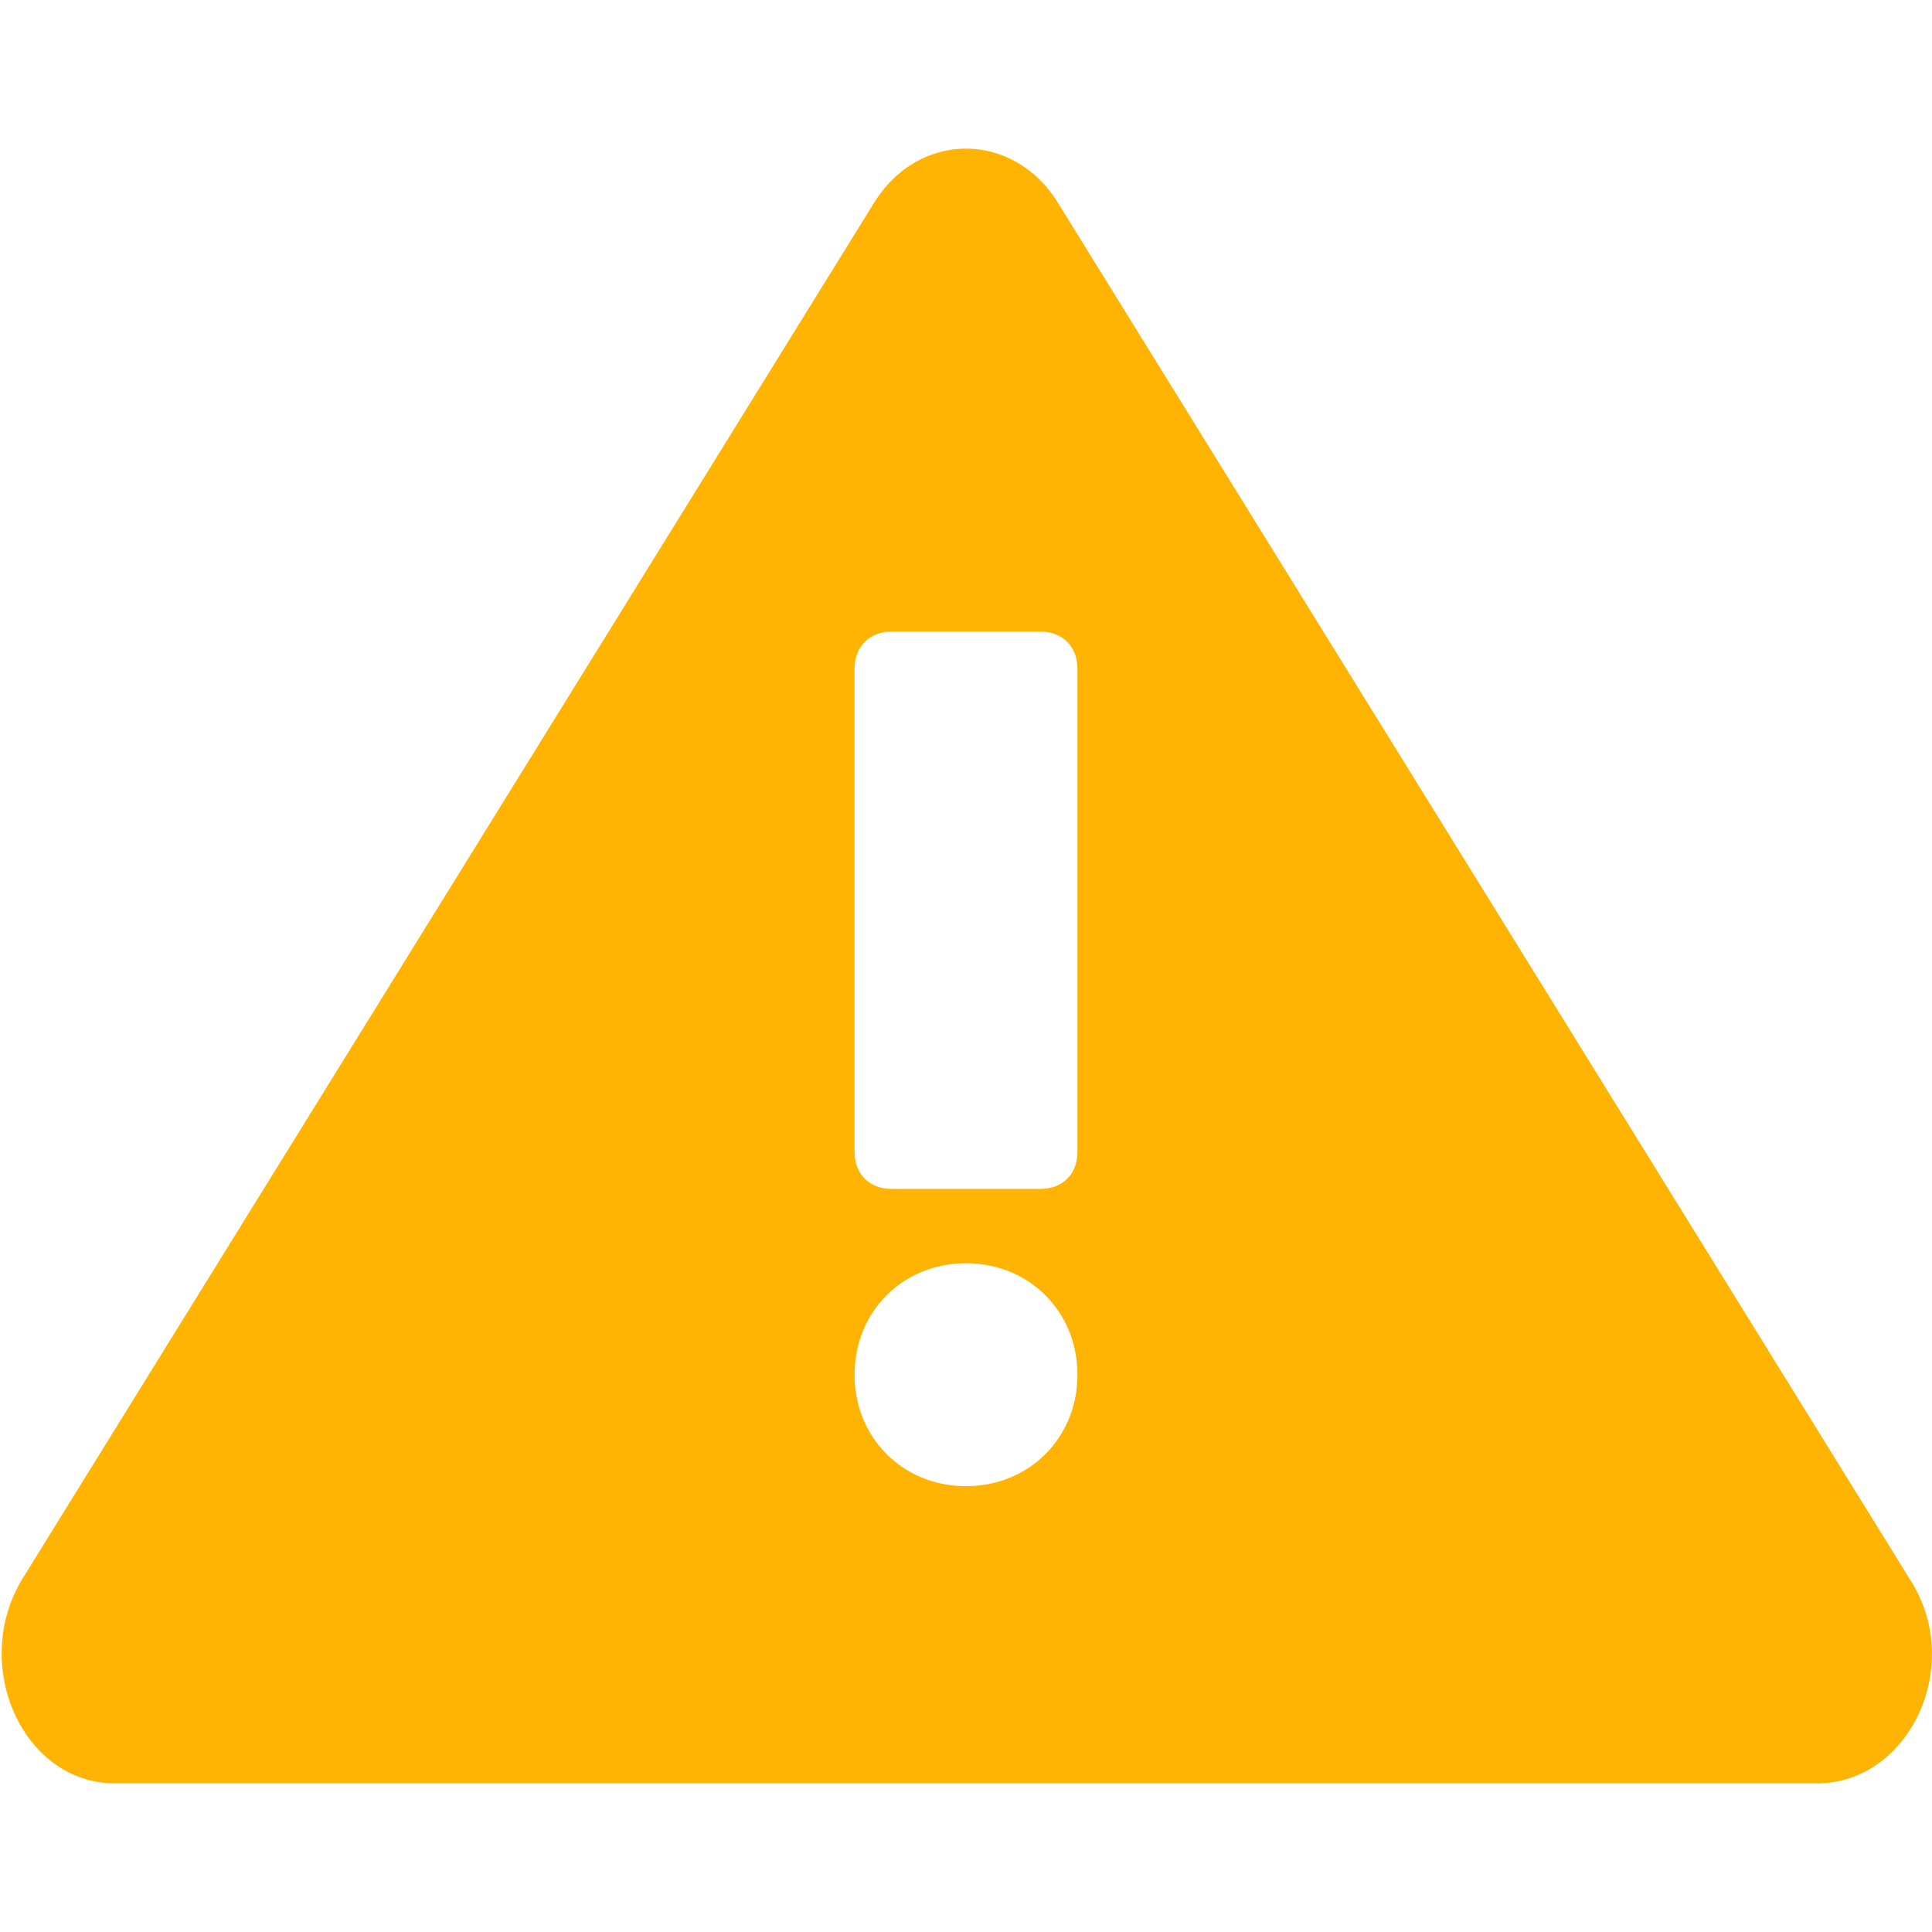
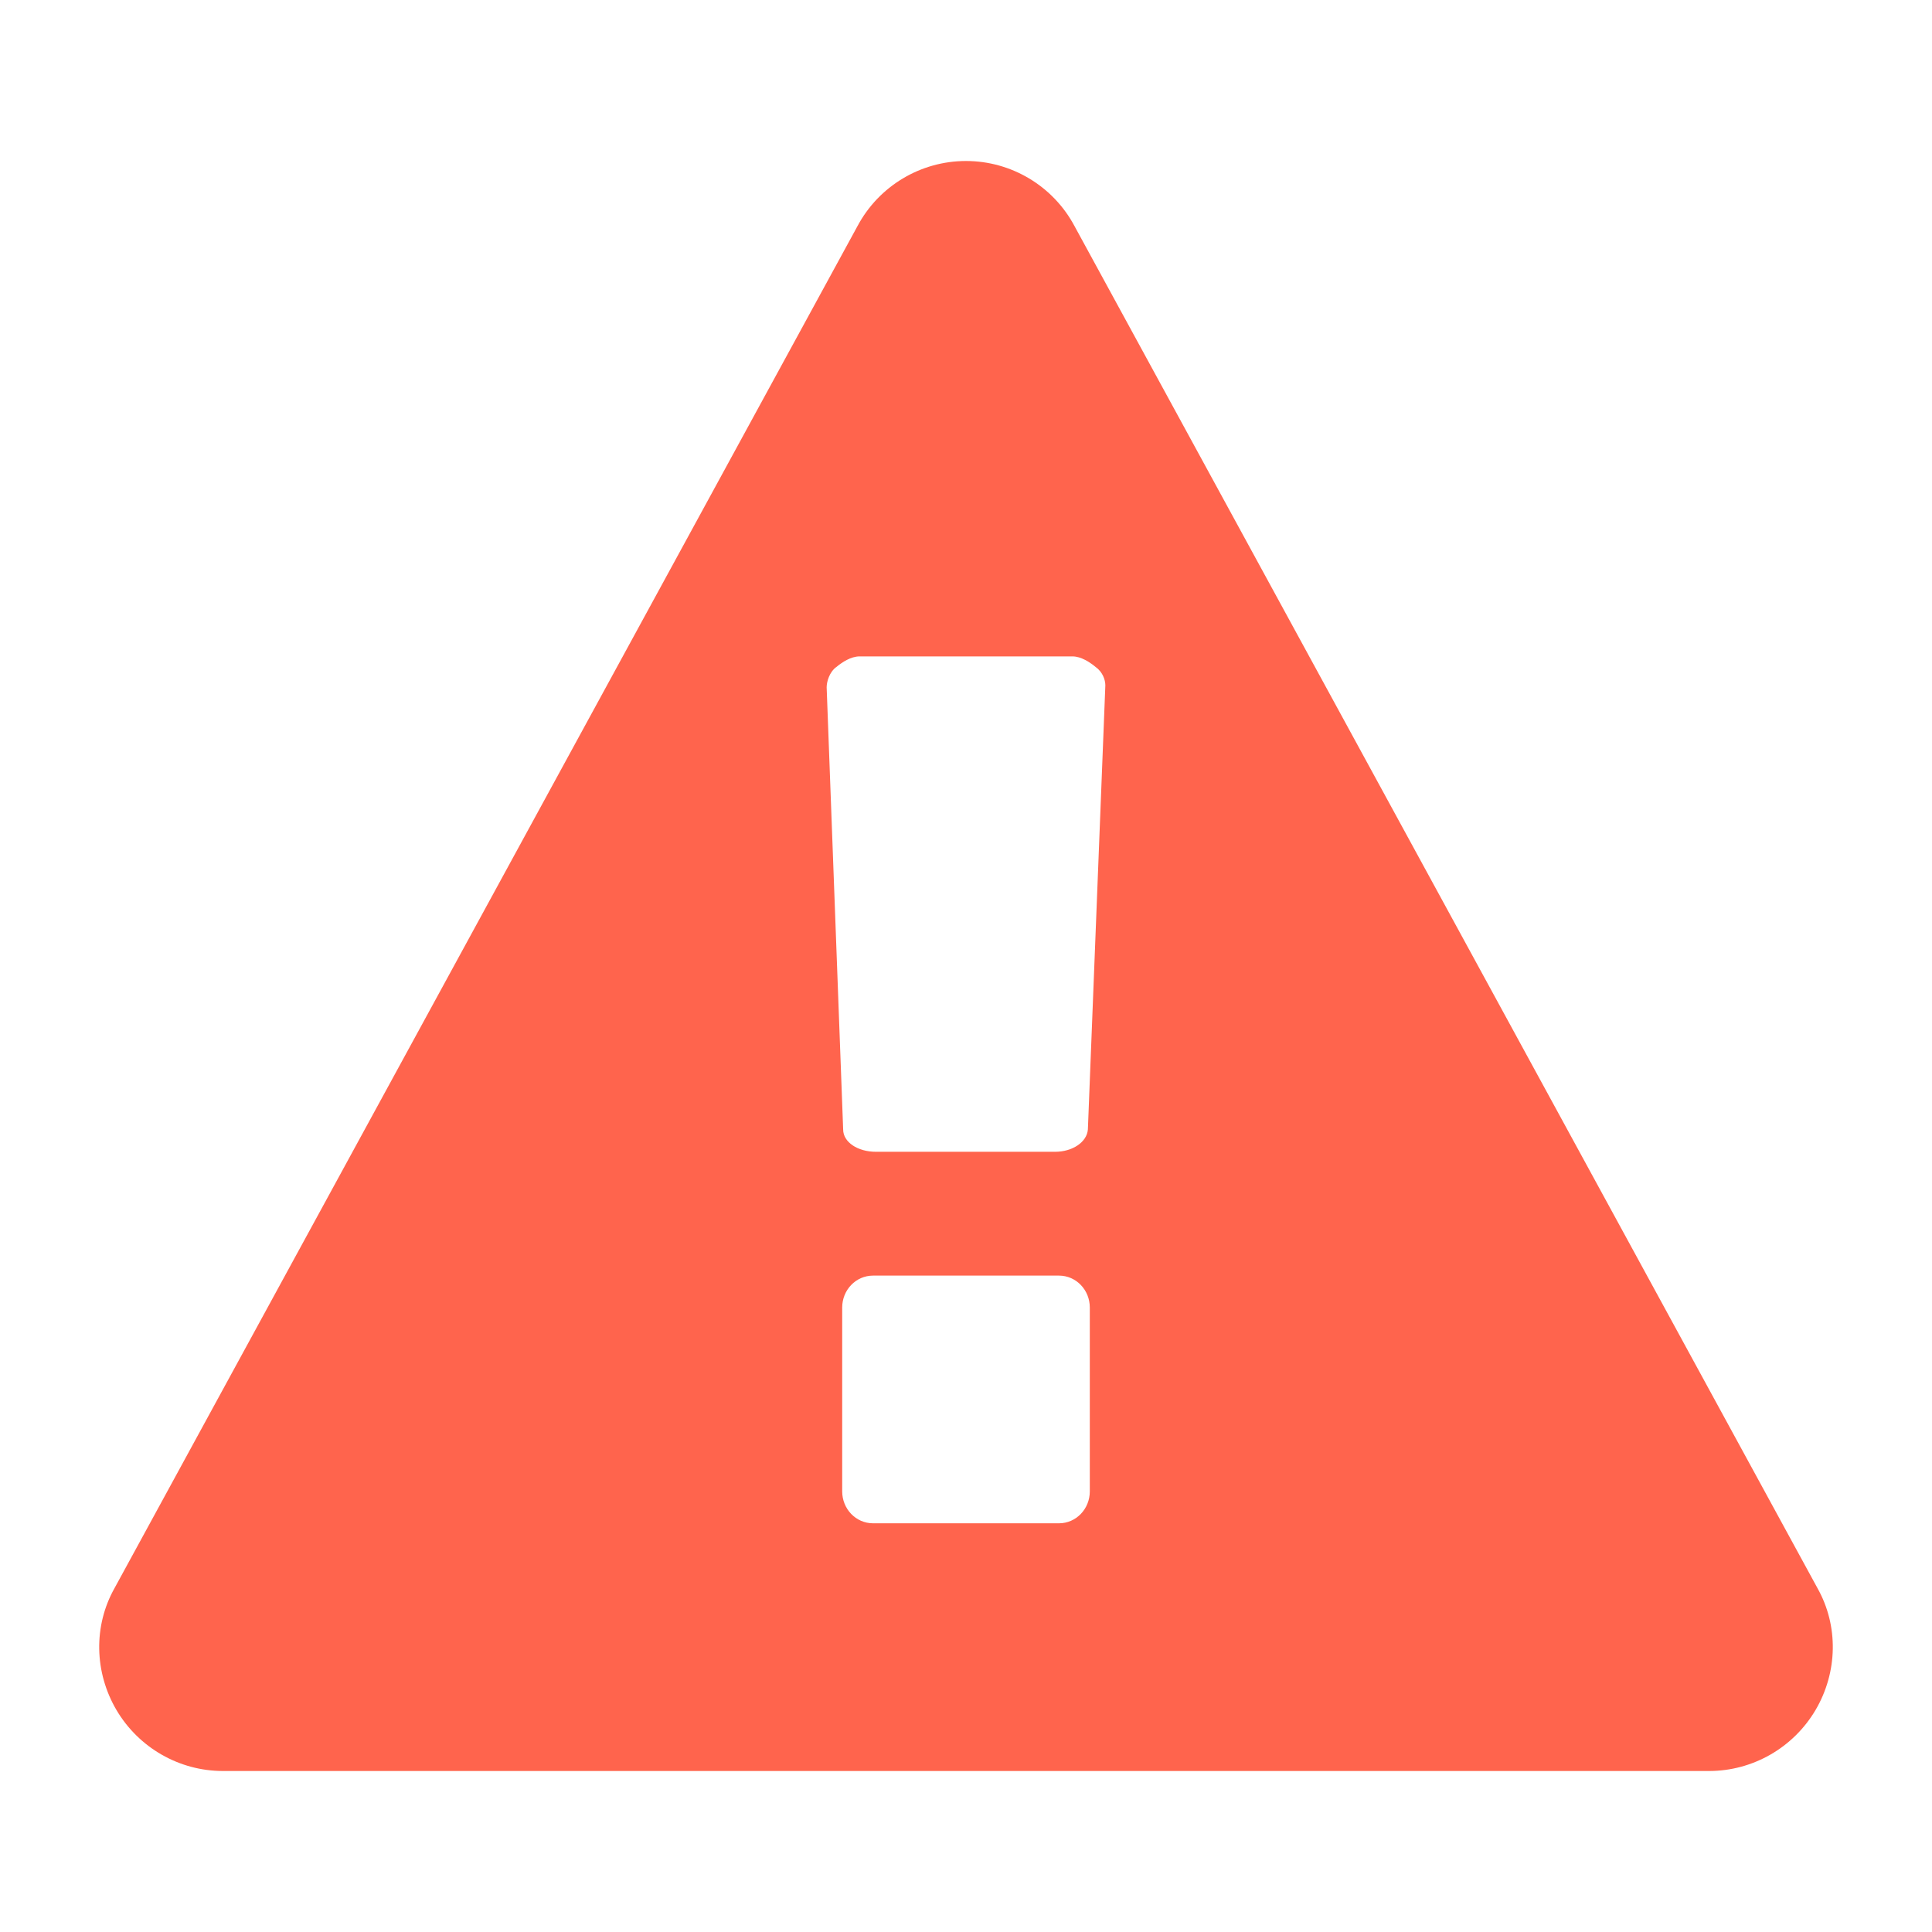
- <svg xmlns="http://www.w3.org/2000/svg" class="icon" width="200px" height="200.00px" viewBox="0 0 1024 1024" version="1.1">
-   <path fill="#FFB302" d="M1012.185 836.923l-450.954-728.615c-23.631-39.385-74.831-39.385-98.462 0L11.815 836.923C-15.754 882.215 11.815 945.231 61.046 945.231h901.908c49.231 0 78.769-63.015 49.231-108.308zM512 787.692c-33.477 0-59.077-25.6-59.077-59.077s25.6-59.077 59.077-59.077 59.077 25.6 59.077 59.077-25.6 59.077-59.077 59.077z m59.077-177.231c0 11.815-7.877 19.692-19.692 19.692h-78.769c-11.815 0-19.692-7.877-19.692-19.692V354.462c0-11.815 7.877-19.692 19.692-19.692h78.769c11.815 0 19.692 7.877 19.692 19.692v256z" />
+ <svg xmlns="http://www.w3.org/2000/svg" width="24px" height="24px" viewBox="0 0 24 24" version="1.1">
+   <g id="icon/doc/warning" stroke="none" stroke-width="1" fill="none" fill-rule="evenodd">
+     <path d="M21.231,22 C21.772,22 22.276,21.712 22.553,21.243 C22.829,20.774 22.841,20.197 22.577,19.728 L13.346,2.805 C13.082,2.312 12.565,2 12,2 C11.435,2 10.918,2.312 10.654,2.805 L1.423,19.728 C1.159,20.197 1.171,20.774 1.447,21.243 C1.724,21.712 2.228,22 2.769,22 L21.231,22 Z M13.106,14.308 L10.882,14.308 C10.654,14.308 10.474,14.188 10.474,14.031 L10.269,8.538 C10.269,8.466 10.305,8.346 10.389,8.286 C10.462,8.226 10.57,8.154 10.678,8.154 L13.322,8.154 C13.43,8.154 13.538,8.226 13.611,8.286 C13.695,8.346 13.731,8.442 13.731,8.514 L13.514,14.031 C13.502,14.188 13.322,14.308 13.106,14.308 Z M13.154,18.923 L10.846,18.923 C10.63,18.923 10.462,18.743 10.462,18.526 L10.462,16.243 C10.462,16.026 10.63,15.846 10.846,15.846 L13.154,15.846 C13.37,15.846 13.538,16.026 13.538,16.243 L13.538,18.526 C13.538,18.743 13.37,18.923 13.154,18.923 Z" id="icon-warning" fill="#FF644D" fill-rule="nonzero" />
+   </g>
</svg>
